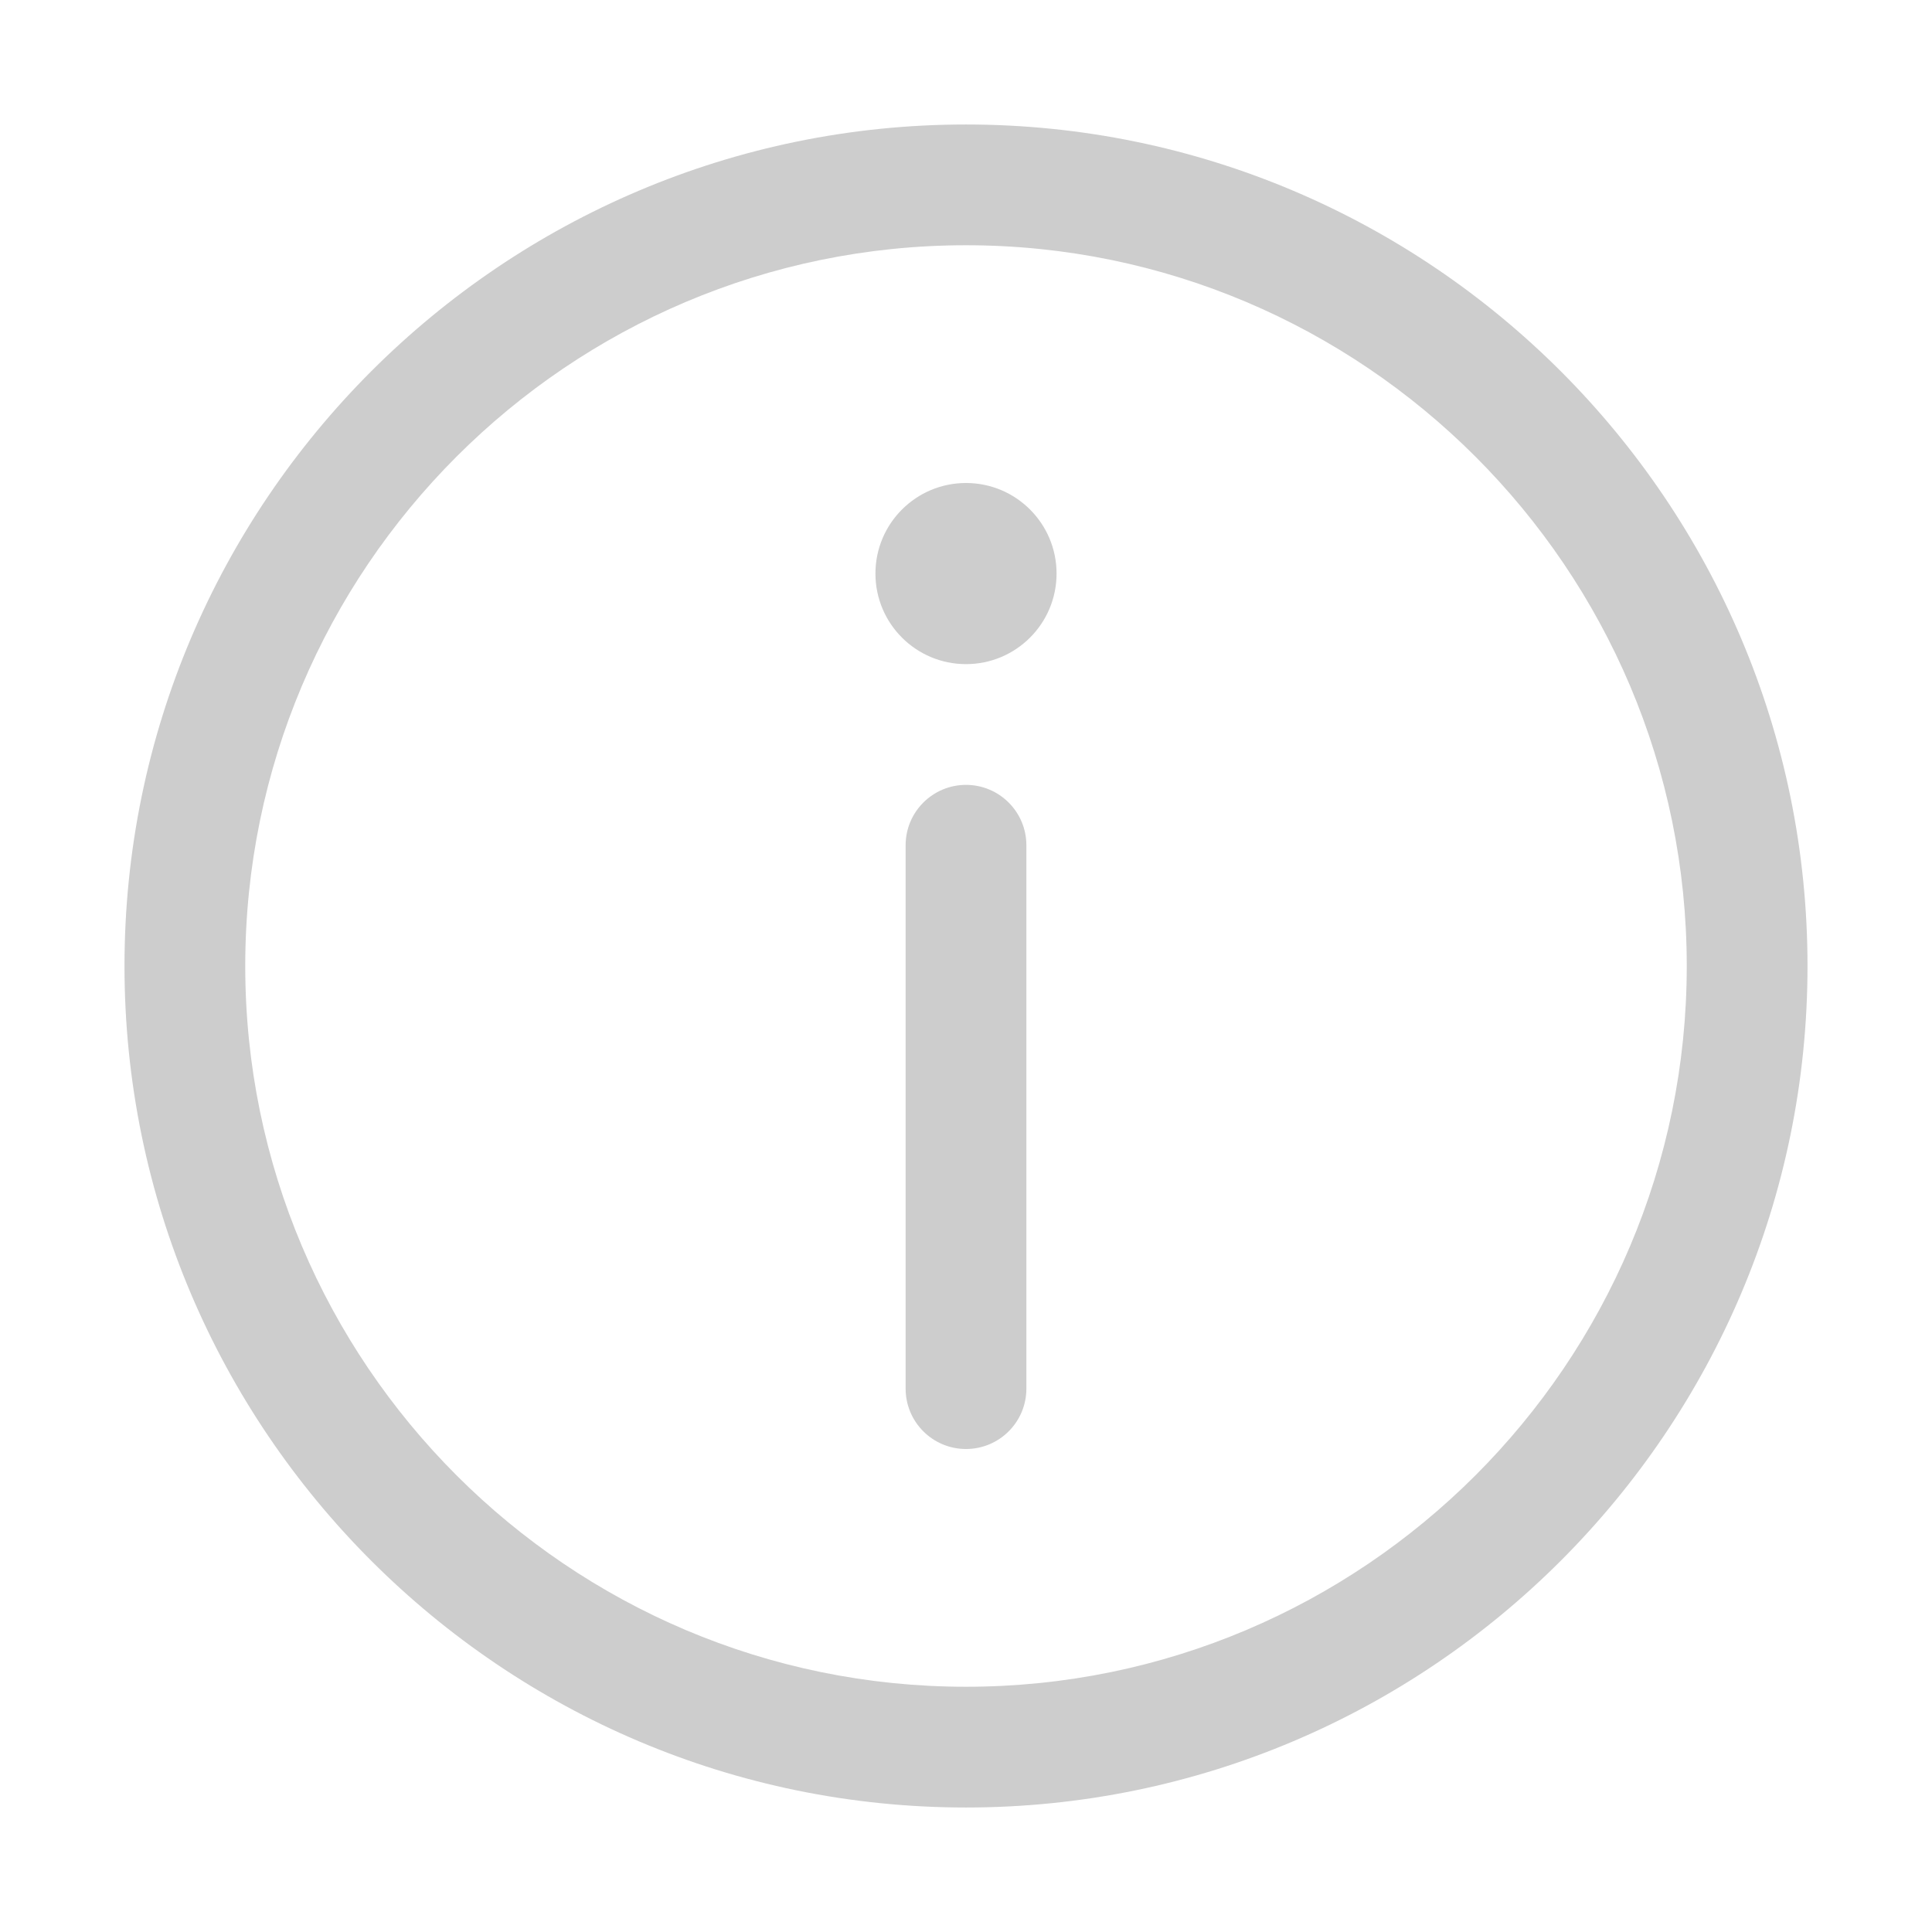
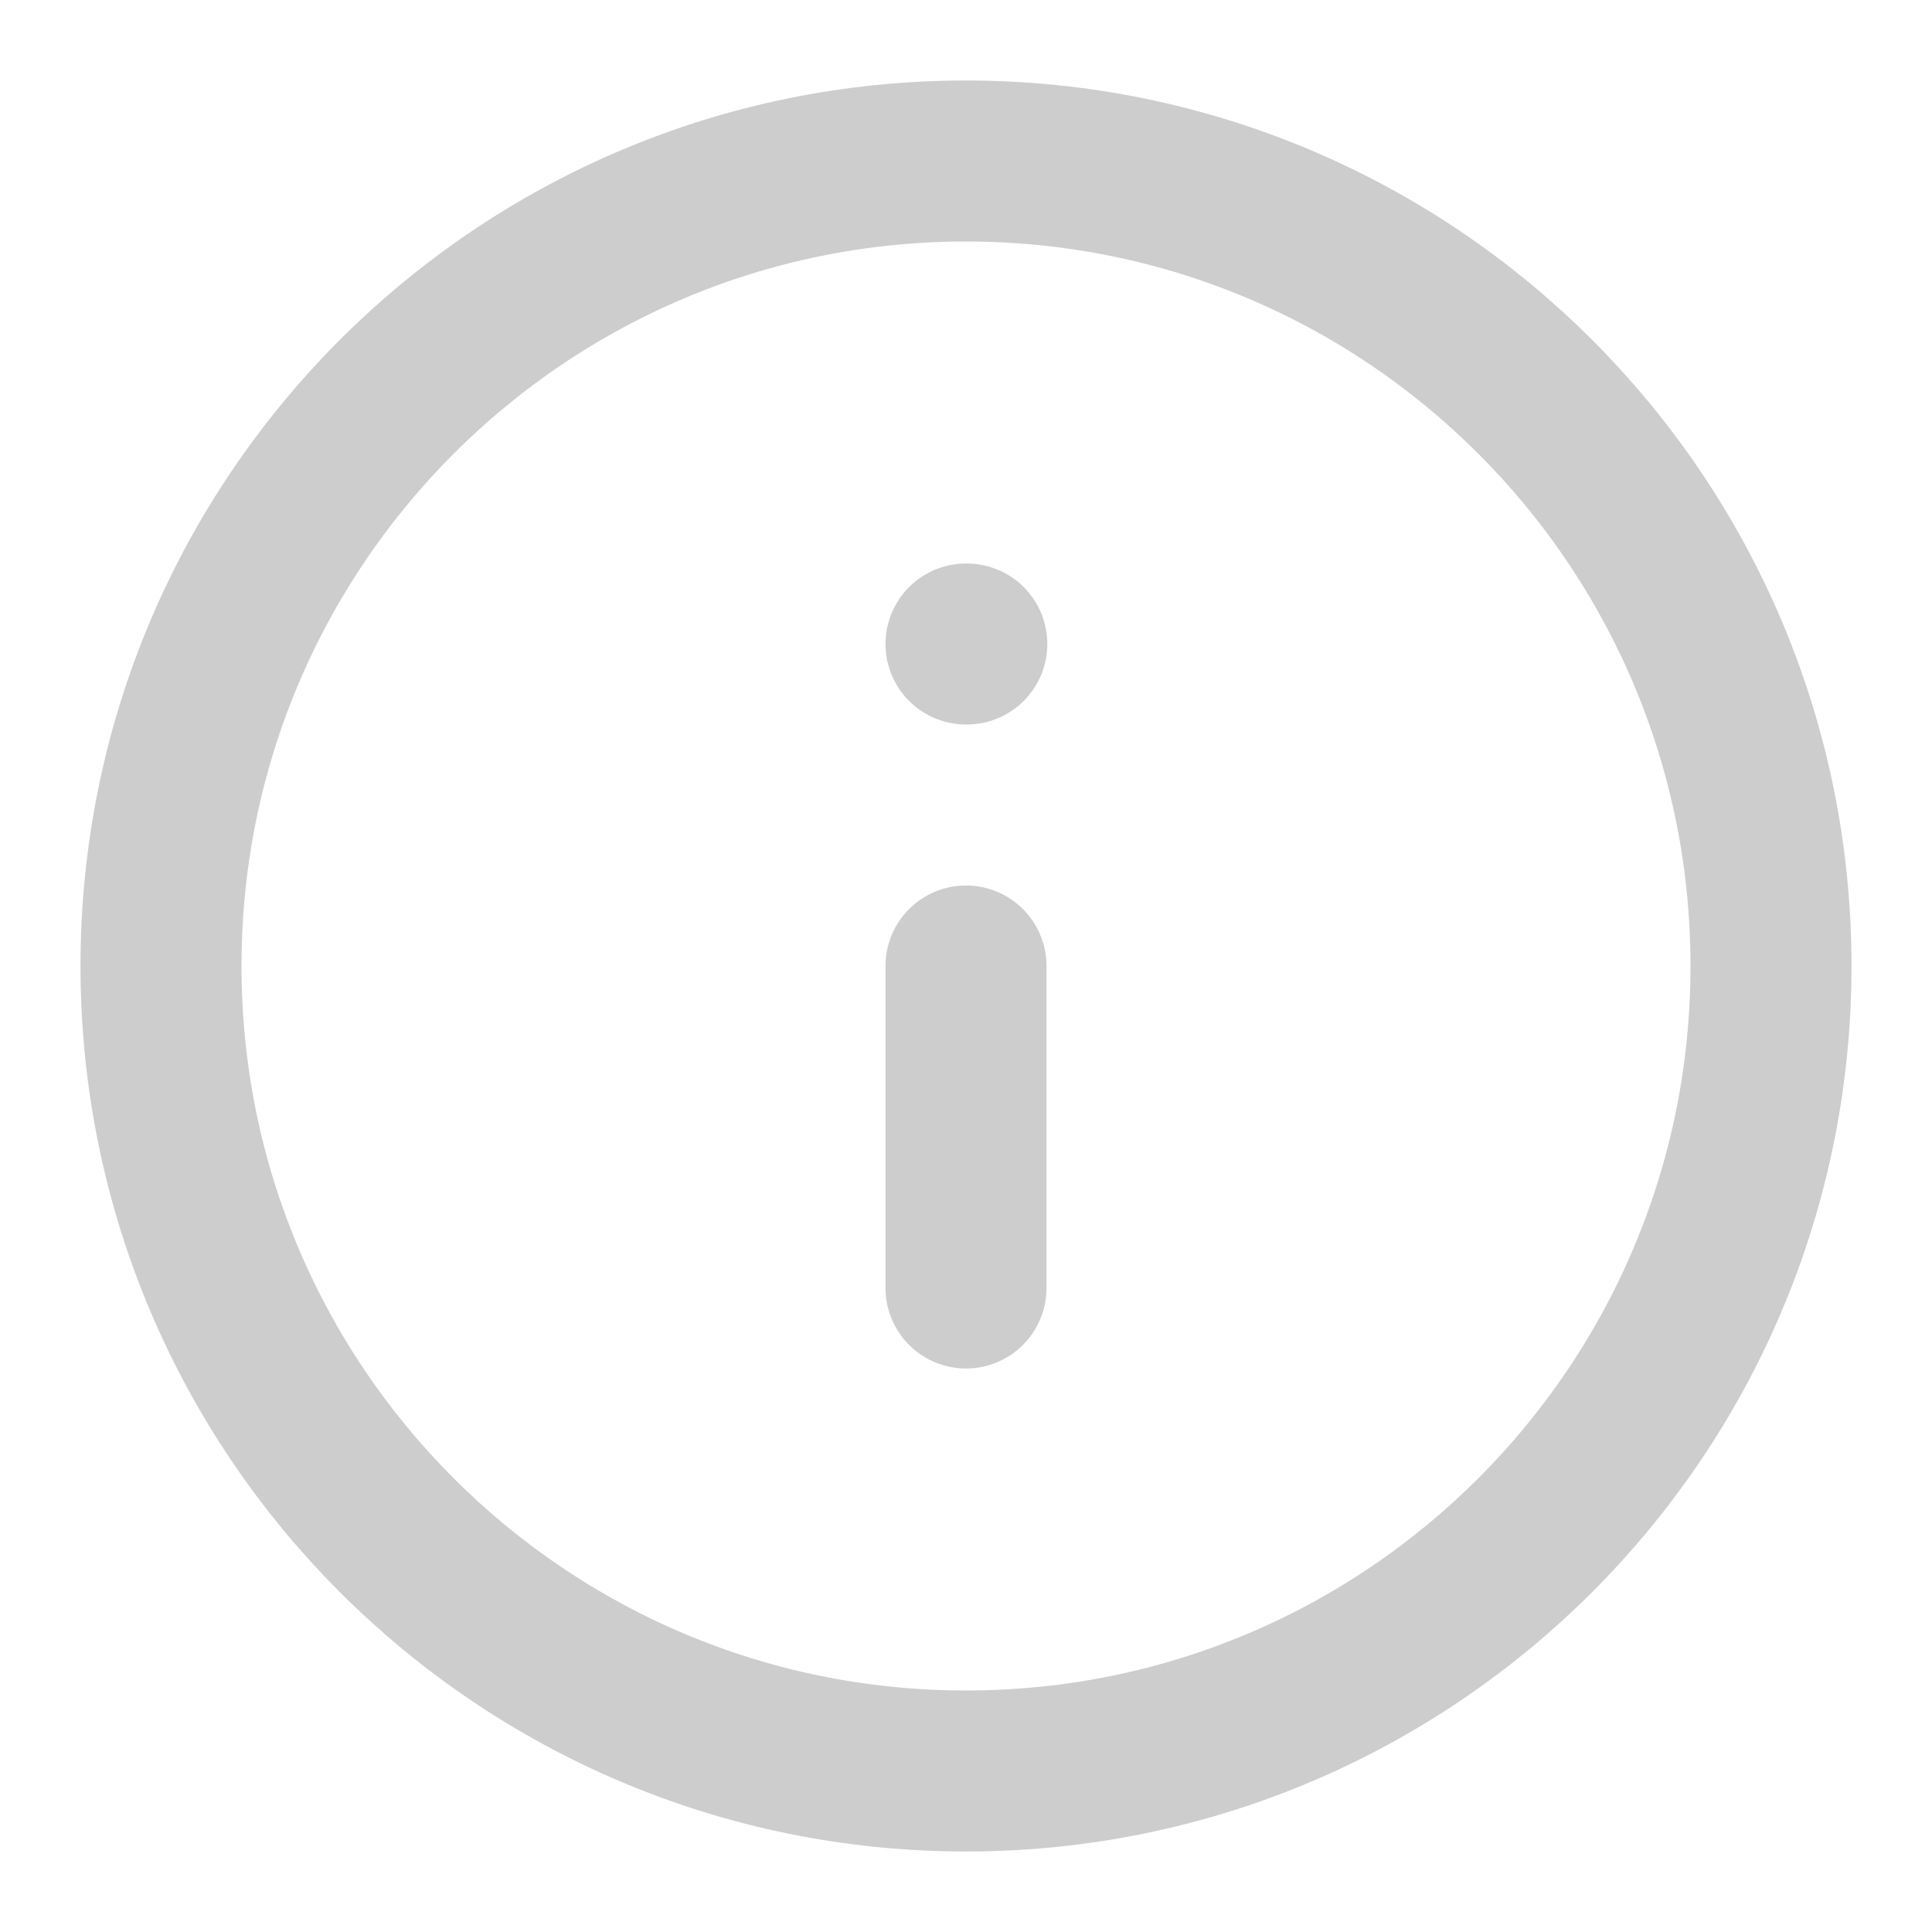
- <svg xmlns="http://www.w3.org/2000/svg" t="1738741902380" class="icon" viewBox="0 0 1024 1024" version="1.1" p-id="4188" width="16" height="16">
-   <path d="M512 958.016C266.08 958.016 65.984 757.952 65.984 512 65.984 266.08 266.08 65.984 512 65.984c245.952 0 446.016 200.064 446.016 446.016 0 245.952-200.064 446.016-446.016 446.016z m0-828.032c-210.656 0-382.016 171.36-382.016 382.016 0 210.624 171.36 382.016 382.016 382.016 210.624 0 382.016-171.36 382.016-382.016S722.624 129.984 512 129.984zM464 304a1.5 1.5 0 1 0 96 0 1.5 1.5 0 1 0-96 0z m48 464c-17.664 0-32-14.304-32-32V448c0-17.664 14.336-32 32-32s32 14.336 32 32v288c0 17.696-14.336 32-32 32z" fill="#cdcdcd" p-id="4189" />
+ <svg xmlns="http://www.w3.org/2000/svg" class="icon" width="16" height="16" viewBox="0 0 24 24" fill="none" stroke="#cdcdcd" stroke-width="2" stroke-linecap="round" stroke-linejoin="round">
+   <circle cx="12" cy="12" r="10" />
+   <path d="M12 16v-4" />
+   <path d="M12 8h.01" />
</svg>
